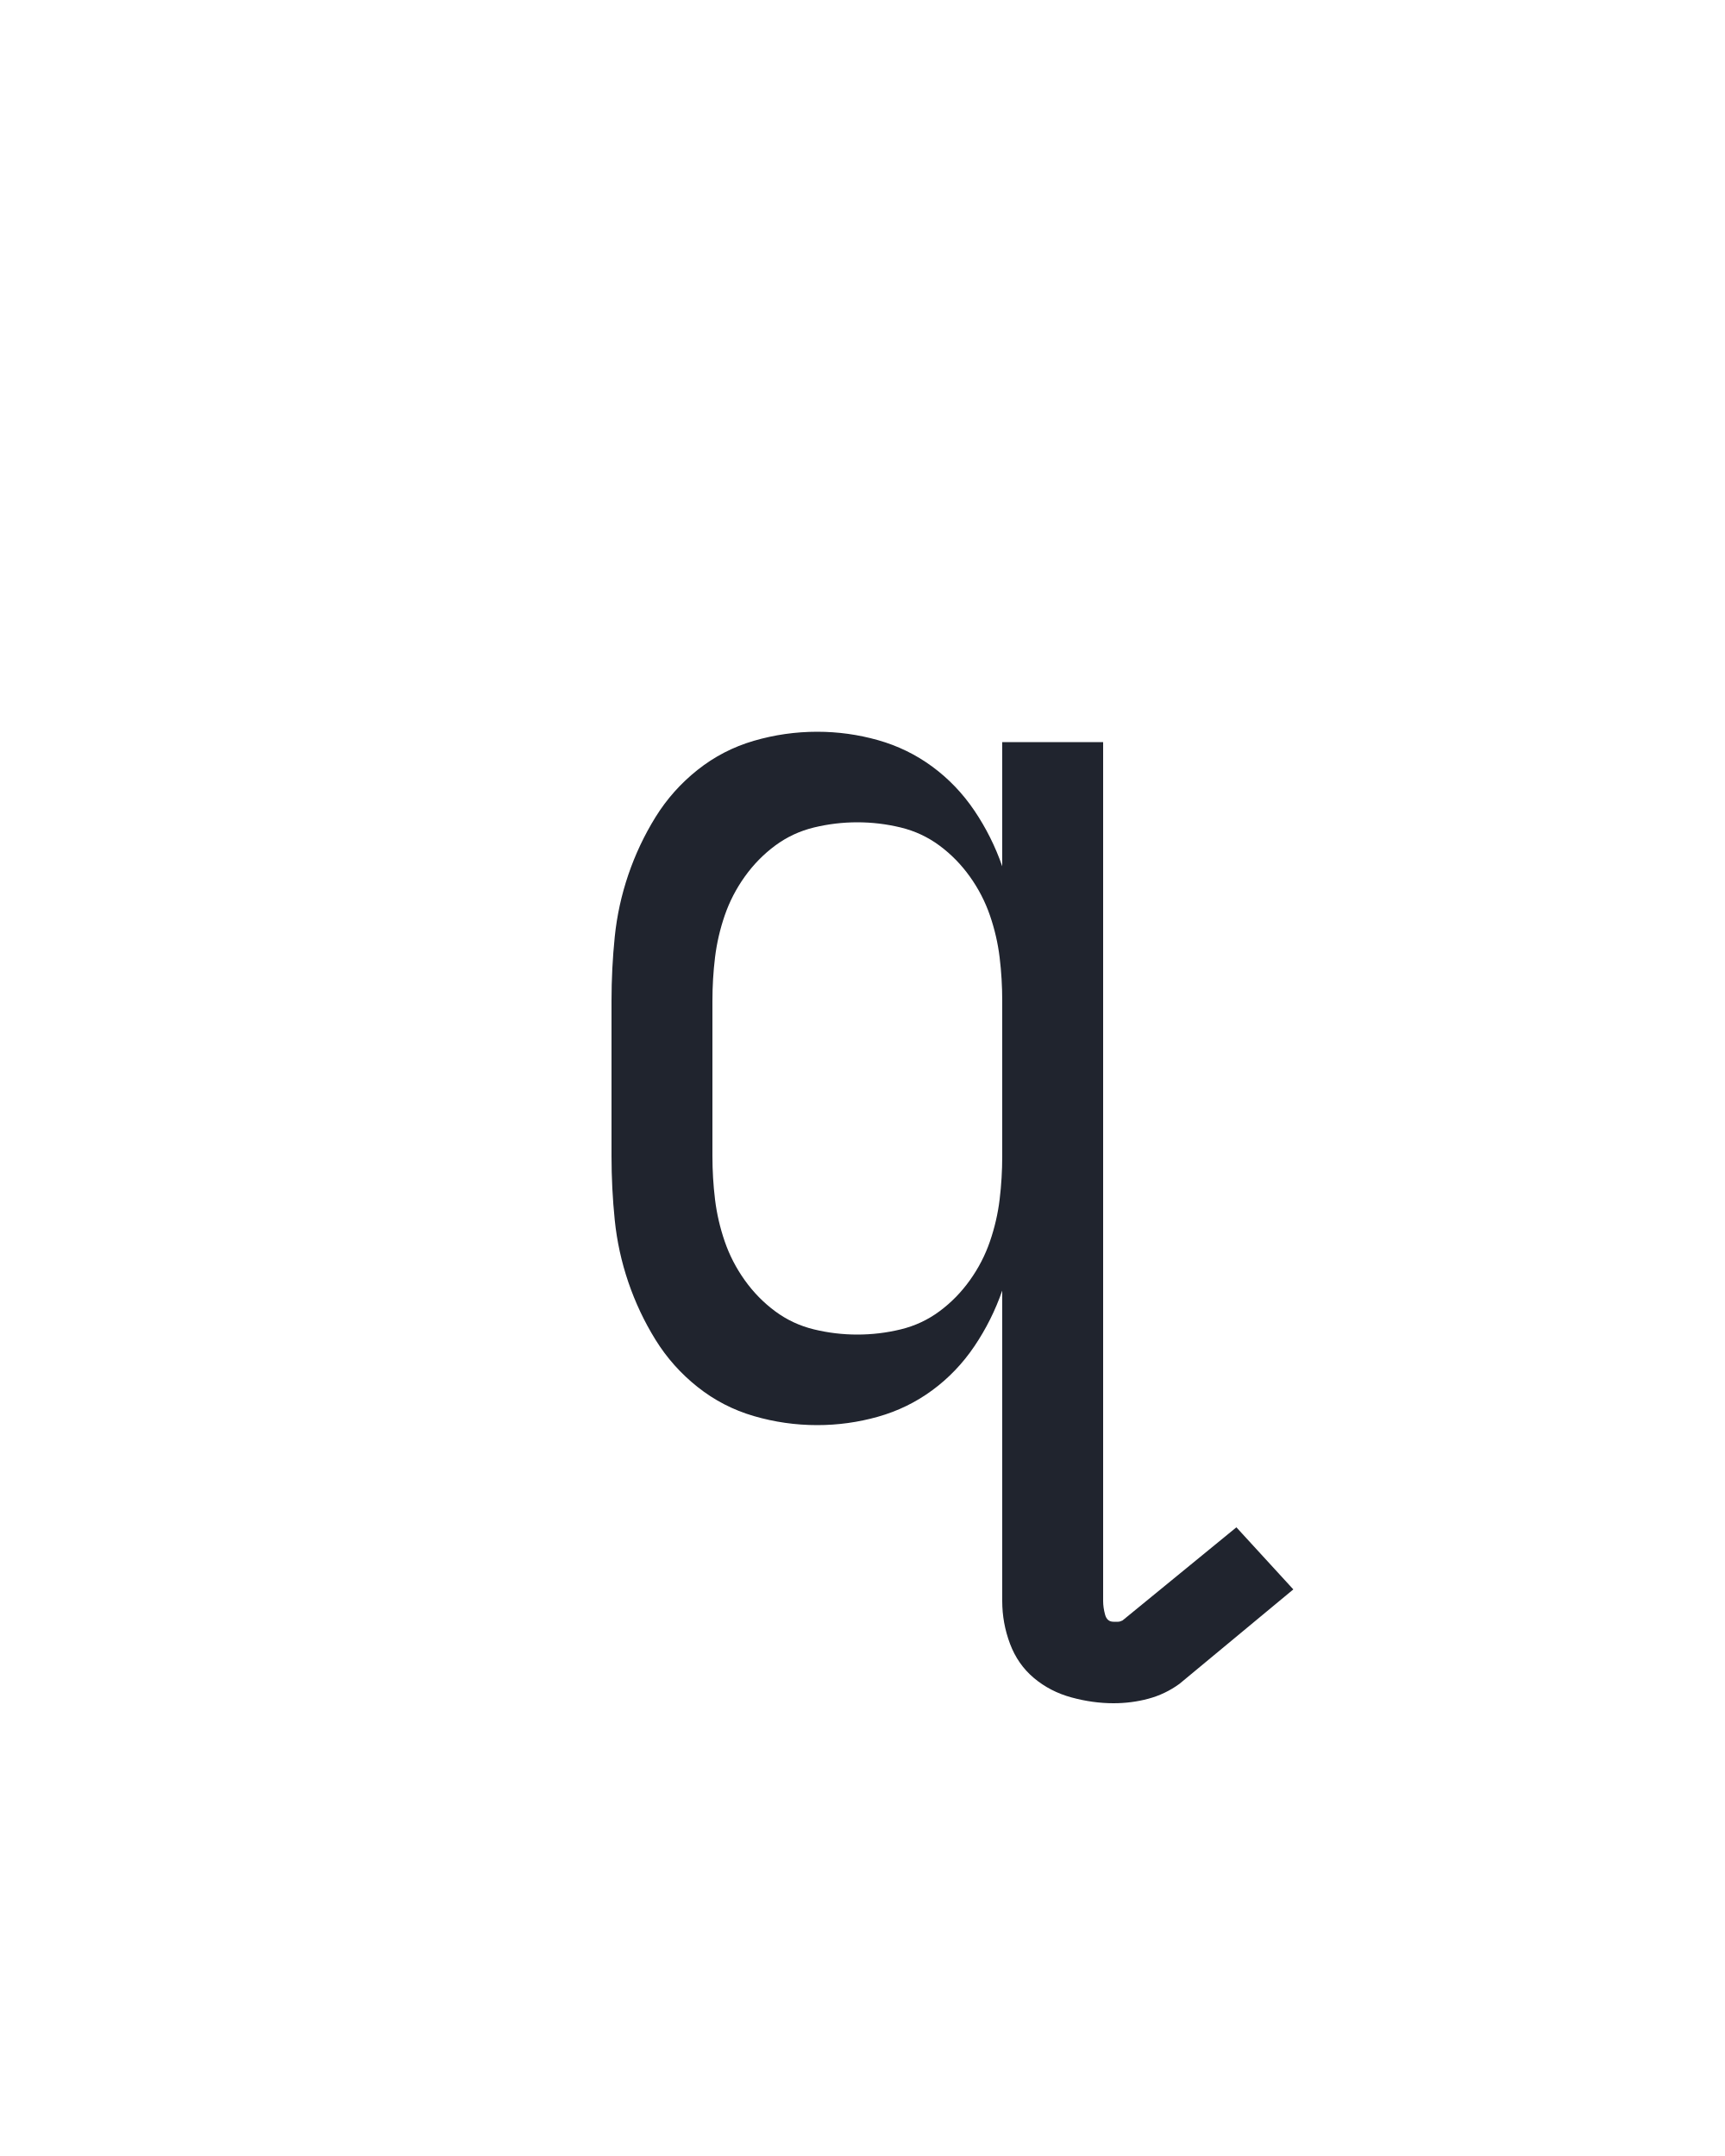
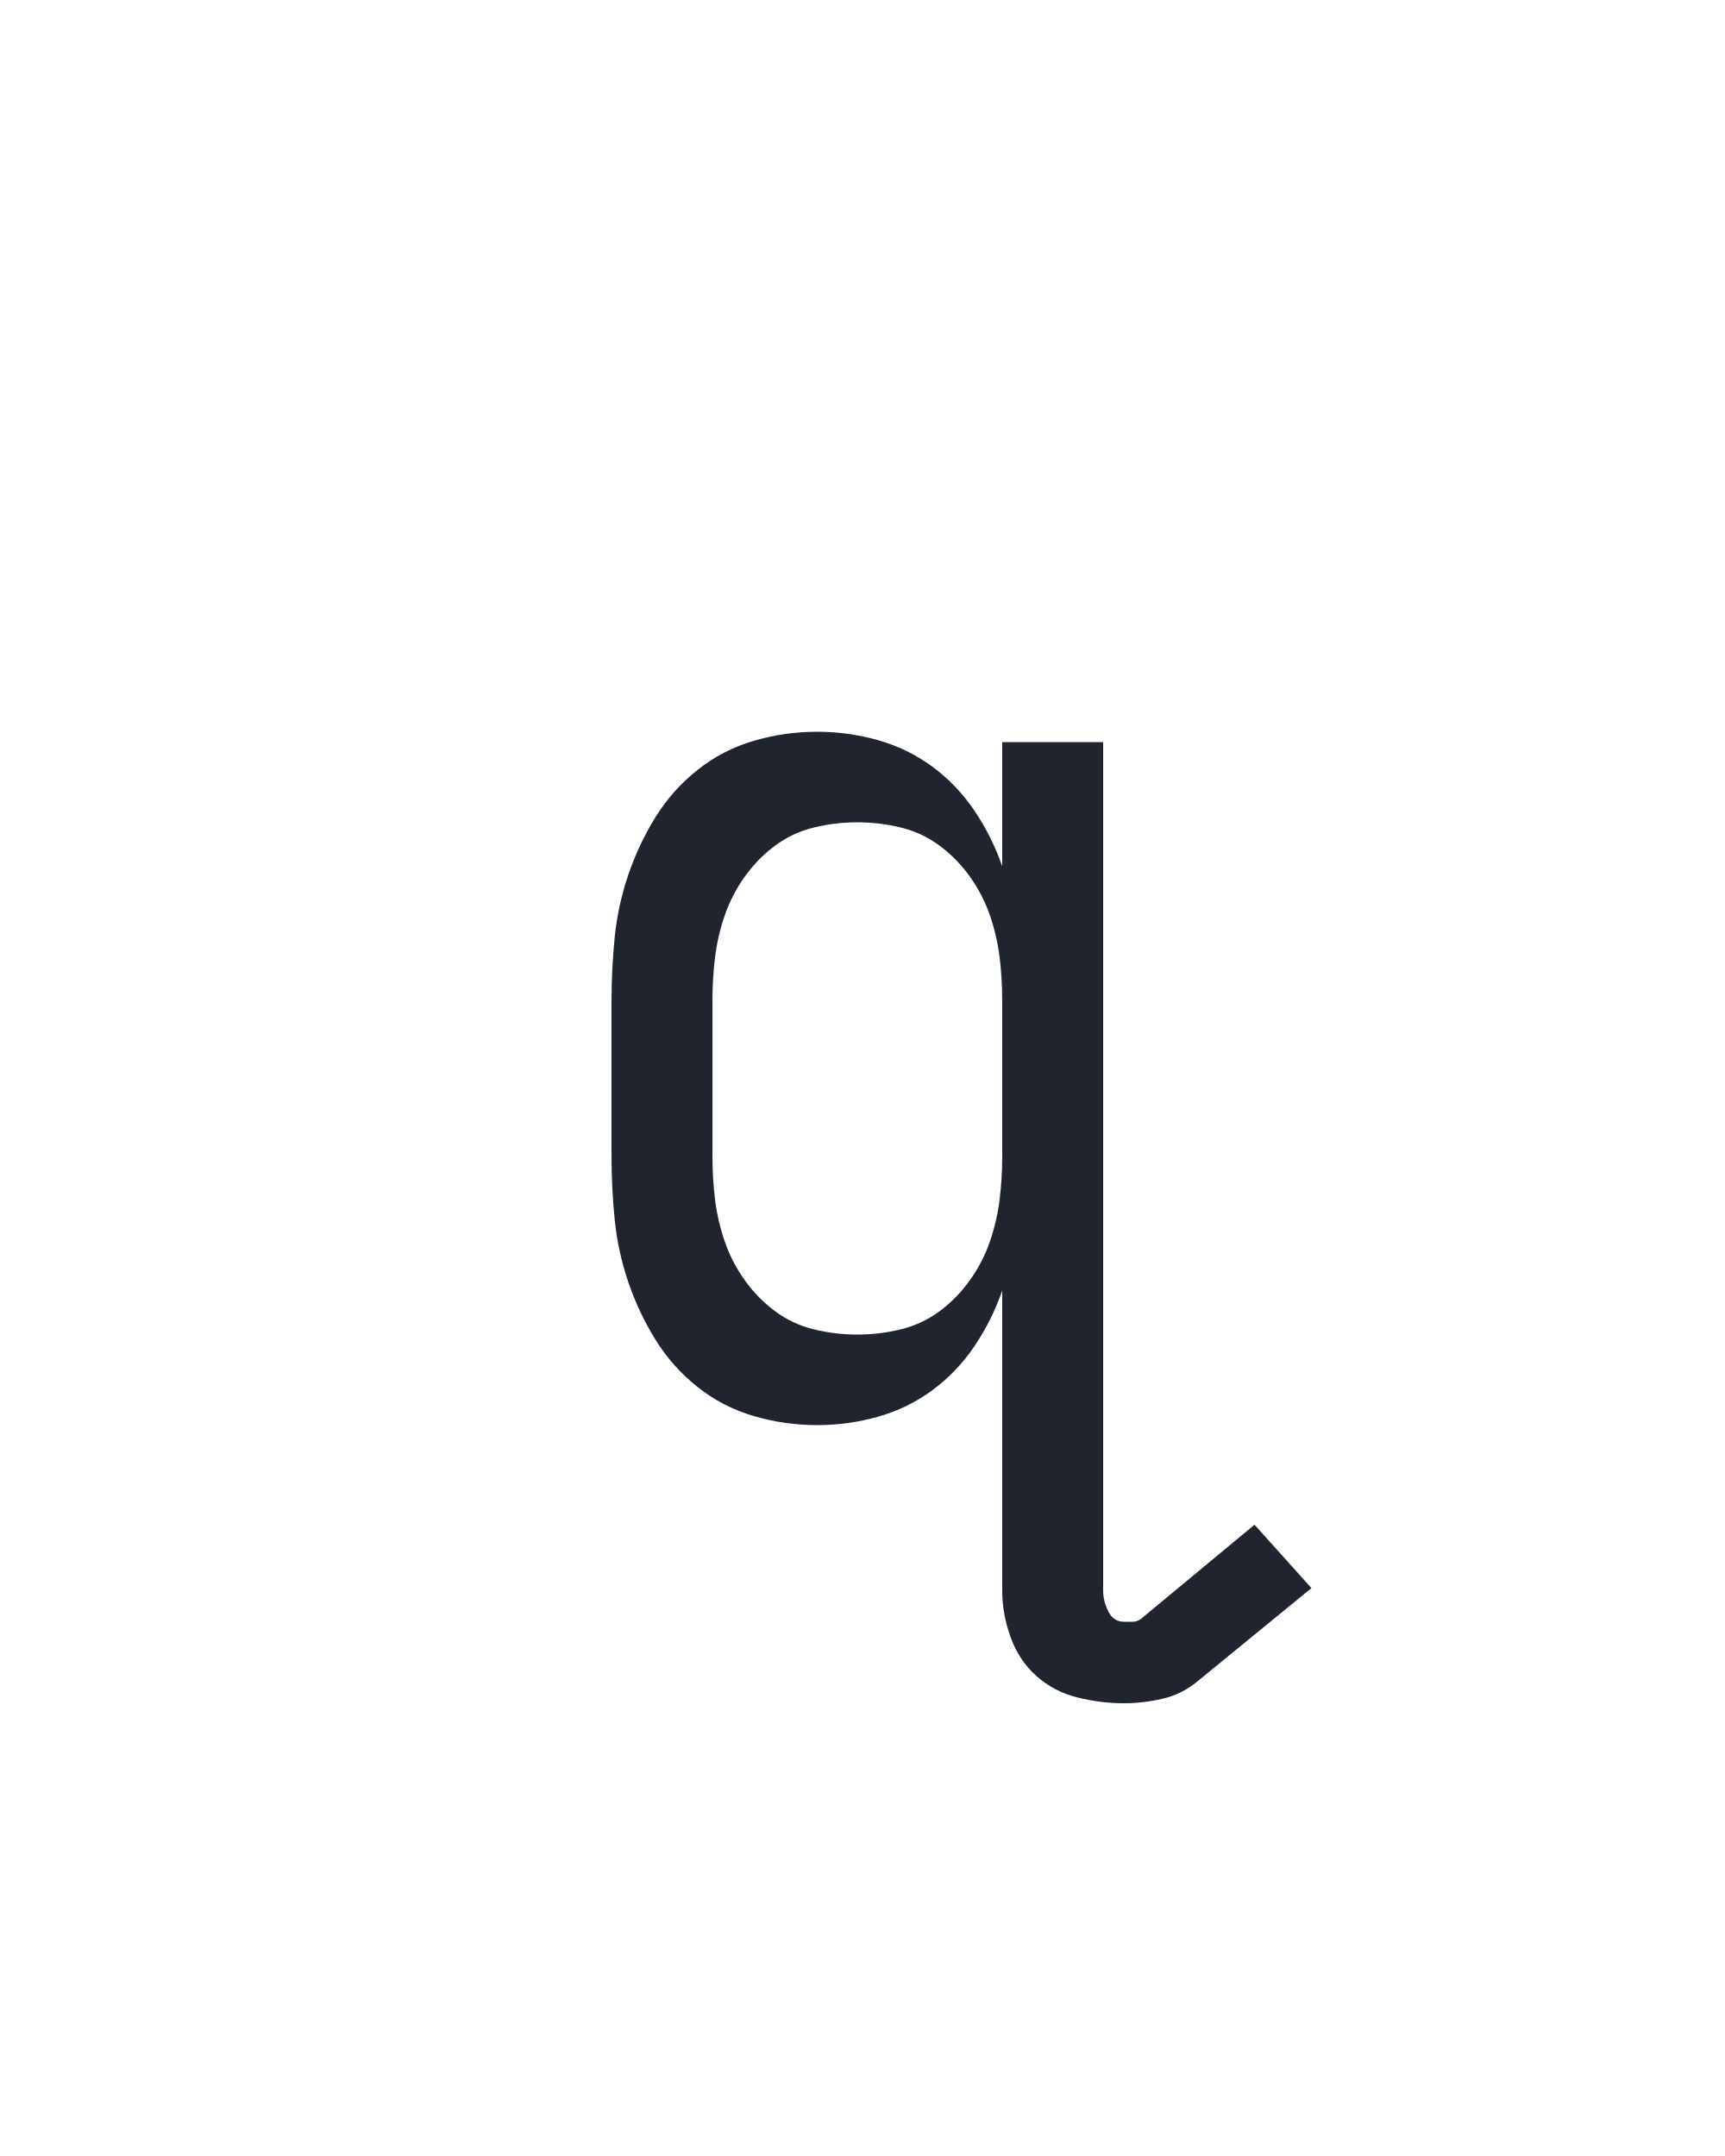
<svg xmlns="http://www.w3.org/2000/svg" height="160" viewBox="0 0 128 160" width="128">
  <defs>
-     <path d="M 444 223 Q 428 223 411.5 218.5 Q 395 214 382.5 203.5 Q 370 193 364 177 Q 358 161 358 144 L 358 -96 Q 350 -73 336.5 -53 Q 323 -33 304 -19 Q 285 -5 262 1.5 Q 239 8 215 8 Q 190 8 166 1 Q 142 -6 122.5 -21.5 Q 103 -37 90 -58 Q 77 -79 69 -102.5 Q 61 -126 58.5 -150.5 Q 56 -175 56 -200 L 56 -320 Q 56 -345 58.5 -369.5 Q 61 -394 69 -417.5 Q 77 -441 90 -462 Q 103 -483 122.5 -498.5 Q 142 -514 166 -521 Q 190 -528 215 -528 Q 239 -528 262 -521.5 Q 285 -515 304 -501 Q 323 -487 336.5 -467 Q 350 -447 358 -424 L 358 -520 L 436 -520 L 436 144 Q 436 149 437.5 154.5 Q 439 160 444 160 Q 446 160 447.5 160 Q 449 160 451 159 L 539 87 L 583 135 L 495 208 Q 484 216 471 219.5 Q 458 223 444 223 Z M 246 -62 Q 263 -62 279.5 -66 Q 296 -70 309.5 -80 Q 323 -90 333 -104 Q 343 -118 348.5 -134 Q 354 -150 356 -166.5 Q 358 -183 358 -200 L 358 -320 Q 358 -337 356 -353.5 Q 354 -370 348.5 -386 Q 343 -402 333 -416 Q 323 -430 309.5 -440 Q 296 -450 279.5 -454 Q 263 -458 246 -458 Q 229 -458 212.5 -454 Q 196 -450 182.5 -440 Q 169 -430 159 -416 Q 149 -402 143.5 -386 Q 138 -370 136 -353.5 Q 134 -337 134 -320 L 134 -200 Q 134 -183 136 -166.5 Q 138 -150 143.5 -134 Q 149 -118 159 -104 Q 169 -90 182.5 -80 Q 196 -70 212.5 -66 Q 229 -62 246 -62 Z " id="path1" />
+     <path d="M 452 223 Q 434 223 416 218.5 Q 398 214 384.5 202 Q 371 190 364.5 172 Q 358 154 358 136 L 358 -96 Q 350 -73 336.5 -53 Q 323 -33 304 -19 Q 285 -5 262 1.5 Q 239 8 215 8 Q 190 8 166 1 Q 142 -6 122.5 -21.5 Q 103 -37 90 -58 Q 77 -79 69 -102.5 Q 61 -126 58.5 -150.5 Q 56 -175 56 -200 L 56 -320 Q 56 -345 58.5 -369.5 Q 61 -394 69 -417.5 Q 77 -441 90 -462 Q 103 -483 122.5 -498.5 Q 142 -514 166 -521 Q 190 -528 215 -528 Q 239 -528 262 -521.5 Q 285 -515 304 -501 Q 323 -487 336.5 -467 Q 350 -447 358 -424 L 358 -520 L 436 -520 L 436 136 Q 436 144 440 152 Q 444 160 452 160 Q 456 160 459 160 Q 462 160 465 158 L 553 85 L 597 134 L 509 206 Q 497 216 482 219.5 Q 467 223 452 223 Z M 246 -62 Q 263 -62 279.5 -66 Q 296 -70 309.5 -80 Q 323 -90 333 -104 Q 343 -118 348.5 -134 Q 354 -150 356 -166.5 Q 358 -183 358 -200 L 358 -320 Q 358 -337 356 -353.5 Q 354 -370 348.5 -386 Q 343 -402 333 -416 Q 323 -430 309.5 -440 Q 296 -450 279.5 -454 Q 263 -458 246 -458 Q 229 -458 212.5 -454 Q 196 -450 182.5 -440 Q 169 -430 159 -416 Q 149 -402 143.5 -386 Q 138 -370 136 -353.5 Q 134 -337 134 -320 L 134 -200 Q 134 -183 136 -166.5 Q 138 -150 143.5 -134 Q 149 -118 159 -104 Q 169 -90 182.5 -80 Q 196 -70 212.5 -66 Q 229 -62 246 -62 Z " id="path1" />
  </defs>
  <g>
    <g data-source-text="q" fill="#20242e" transform="translate(40 104.992) rotate(0) scale(0.09599999)">
      <use href="#path1" transform="translate(0 0)" />
    </g>
  </g>
</svg>
